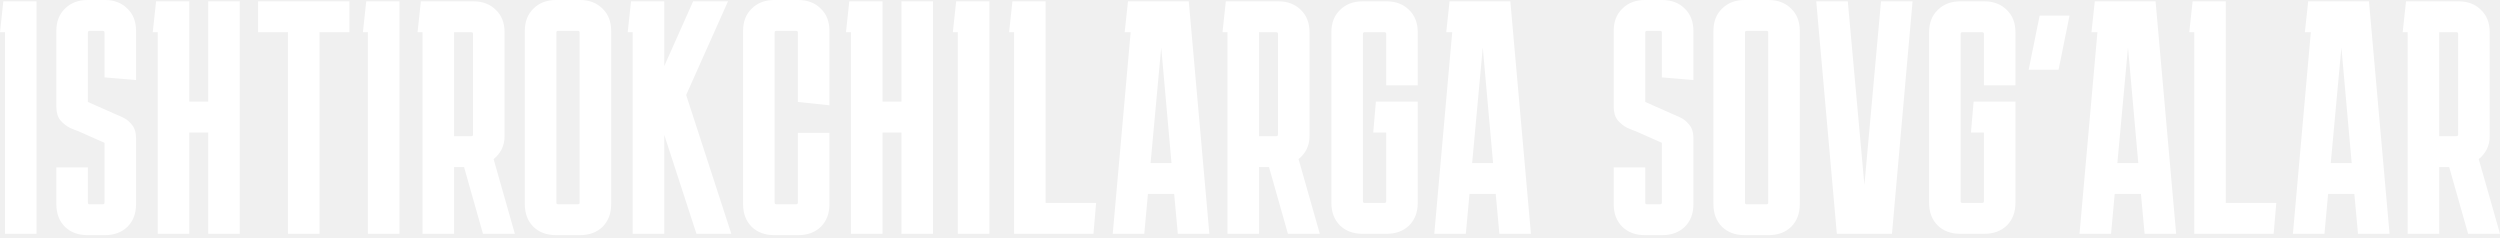
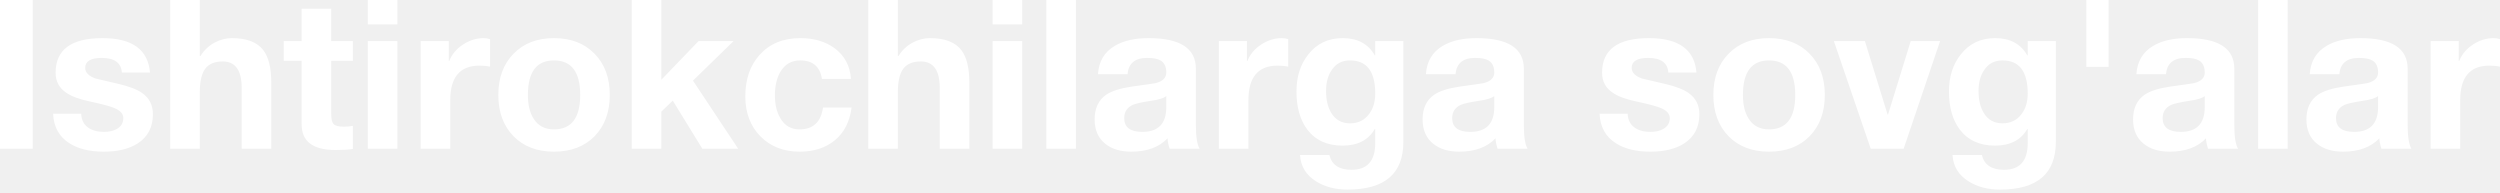
- <svg xmlns="http://www.w3.org/2000/svg" width="347" height="33" viewBox="0 0 347 33" fill="none">
-   <path d="M0.692 32.453V4.472H3.91786e-05L0.461 0.184H5.071V32.453H0.692ZM12.2 23.234V28.12C12.2 28.274 12.277 28.351 12.43 28.351H14.274C14.428 28.351 14.505 28.274 14.505 28.12V19.822L10.863 18.209C10.586 18.117 10.202 17.963 9.711 17.748C9.219 17.502 8.773 17.149 8.374 16.688C8.005 16.227 7.821 15.597 7.821 14.798V4.287C7.821 2.996 8.22 1.967 9.019 1.199C9.818 0.4 10.863 1.19464e-07 12.154 1.19464e-07H14.551C15.842 1.19464e-07 16.887 0.4 17.686 1.199C18.485 1.967 18.884 2.996 18.884 4.287V11.11L14.505 10.741V4.518C14.505 4.364 14.428 4.287 14.274 4.287H12.43C12.277 4.287 12.2 4.364 12.2 4.518V14.152L15.842 15.766C16.118 15.889 16.502 16.058 16.994 16.273C17.486 16.488 17.916 16.826 18.285 17.287C18.684 17.748 18.884 18.378 18.884 19.177V28.351C18.884 29.641 18.485 30.686 17.686 31.485C16.887 32.254 15.842 32.638 14.551 32.638H12.154C10.863 32.638 9.818 32.254 9.019 31.485C8.22 30.686 7.821 29.641 7.821 28.351V23.234H12.2ZM26.273 0.184V14.106H28.9V0.184H33.279V32.453H28.9V18.393H26.273V32.453H21.893V4.472H21.202L21.663 0.184H26.273ZM35.82 4.472V0.184H48.497V4.472H44.348V32.453H39.969V4.472H35.82ZM51.063 32.453V4.472H50.371L50.833 0.184H55.442V32.453H51.063ZM57.956 4.472L58.417 0.184H65.701C66.991 0.184 68.036 0.584 68.835 1.383C69.634 2.151 70.034 3.181 70.034 4.472V18.9C70.034 19.576 69.896 20.191 69.619 20.744C69.342 21.267 68.974 21.712 68.513 22.081L71.463 32.453H67.037L64.41 23.188H63.027V32.453H58.648V4.472H57.956ZM65.424 4.472H63.027V18.9H65.424C65.578 18.9 65.654 18.823 65.654 18.67V4.702C65.654 4.548 65.578 4.472 65.424 4.472ZM84.83 28.351C84.83 29.641 84.43 30.686 83.631 31.485C82.832 32.254 81.787 32.638 80.497 32.638H77.178C75.887 32.638 74.842 32.254 74.043 31.485C73.244 30.686 72.844 29.641 72.844 28.351V4.287C72.844 2.996 73.244 1.967 74.043 1.199C74.842 0.4 75.887 1.19464e-07 77.178 1.19464e-07H80.497C81.787 1.19464e-07 82.832 0.4 83.631 1.199C84.43 1.967 84.83 2.996 84.83 4.287V28.351ZM77.454 4.287C77.301 4.287 77.224 4.364 77.224 4.518V28.12C77.224 28.274 77.301 28.351 77.454 28.351H80.22C80.374 28.351 80.451 28.274 80.451 28.12V4.518C80.451 4.364 80.374 4.287 80.22 4.287H77.454ZM87.817 32.453V4.472H87.126L87.587 0.184H92.197V9.174L96.207 0.184H101.048L95.239 13.184L101.509 32.453H96.668L92.197 18.716V32.453H87.817ZM115.125 18.439V28.351C115.125 29.641 114.726 30.686 113.927 31.485C113.128 32.254 112.083 32.638 110.792 32.638H107.473C106.182 32.638 105.137 32.254 104.338 31.485C103.539 30.686 103.14 29.641 103.14 28.351V4.287C103.14 2.996 103.539 1.967 104.338 1.199C105.137 0.4 106.182 1.19464e-07 107.473 1.19464e-07H110.792C112.083 1.19464e-07 113.128 0.4 113.927 1.199C114.726 1.967 115.125 2.996 115.125 4.287V14.613L110.746 14.152V4.518C110.746 4.364 110.669 4.287 110.515 4.287H107.75C107.596 4.287 107.519 4.364 107.519 4.518V28.12C107.519 28.274 107.596 28.351 107.75 28.351H110.515C110.669 28.351 110.746 28.274 110.746 28.12V18.439H115.125ZM122.492 0.184V14.106H125.12V0.184H129.499V32.453H125.12V18.393H122.492V32.453H118.113V4.472H117.421L117.882 0.184H122.492ZM132.945 32.453V4.472H132.254L132.715 0.184H137.324V32.453H132.945ZM152.141 28.166L151.772 32.453H140.755V4.472H140.063L140.524 0.184H145.134V28.166H152.141ZM158.825 32.453H154.446L156.935 4.472H156.105L156.566 0.184H165.002L167.86 32.453H163.481L162.974 26.921H159.332L158.825 32.453ZM159.701 22.634H162.605L161.176 6.592L159.701 22.634ZM169.683 4.472L170.144 0.184H177.428C178.719 0.184 179.764 0.584 180.563 1.383C181.362 2.151 181.761 3.181 181.761 4.472V18.9C181.761 19.576 181.623 20.191 181.346 20.744C181.07 21.267 180.701 21.712 180.24 22.081L183.19 32.453H178.765L176.137 23.188H174.754V32.453H170.375V4.472H169.683ZM177.151 4.472H174.754V18.9H177.151C177.305 18.9 177.382 18.823 177.382 18.67V4.702C177.382 4.548 177.305 4.472 177.151 4.472ZM196.782 28.166C196.782 29.457 196.383 30.502 195.584 31.301C194.785 32.069 193.74 32.453 192.449 32.453H189.13C187.839 32.453 186.794 32.069 185.995 31.301C185.196 30.502 184.797 29.457 184.797 28.166V4.472C184.797 3.181 185.196 2.151 185.995 1.383C186.794 0.584 187.839 0.184 189.13 0.184H192.449C193.74 0.184 194.785 0.584 195.584 1.383C196.383 2.151 196.782 3.181 196.782 4.472V11.847H192.403V4.702C192.403 4.548 192.326 4.472 192.172 4.472H189.407C189.253 4.472 189.176 4.548 189.176 4.702V27.936C189.176 28.089 189.253 28.166 189.407 28.166H192.172C192.326 28.166 192.403 28.089 192.403 27.936V18.393H190.605L190.974 14.106H196.782V28.166ZM203.458 32.453H199.078L201.568 4.472H200.738L201.199 0.184H209.635L212.493 32.453H208.114L207.606 26.921H203.965L203.458 32.453ZM204.333 22.634H207.238L205.809 6.592L204.333 22.634ZM228.361 23.234V28.12C228.361 28.274 228.438 28.351 228.592 28.351H230.436C230.59 28.351 230.666 28.274 230.666 28.12V19.822L227.025 18.209C226.748 18.117 226.364 17.963 225.872 17.748C225.38 17.502 224.935 17.149 224.535 16.688C224.167 16.227 223.982 15.597 223.982 14.798V4.287C223.982 2.996 224.382 1.967 225.181 1.199C225.98 0.4 227.025 1.19464e-07 228.315 1.19464e-07H230.713C232.003 1.19464e-07 233.048 0.4 233.847 1.199C234.646 1.967 235.046 2.996 235.046 4.287V11.11L230.666 10.741V4.518C230.666 4.364 230.59 4.287 230.436 4.287H228.592C228.438 4.287 228.361 4.364 228.361 4.518V14.152L232.003 15.766C232.28 15.889 232.664 16.058 233.156 16.273C233.647 16.488 234.078 16.826 234.446 17.287C234.846 17.748 235.046 18.378 235.046 19.177V28.351C235.046 29.641 234.646 30.686 233.847 31.485C233.048 32.254 232.003 32.638 230.713 32.638H228.315C227.025 32.638 225.98 32.254 225.181 31.485C224.382 30.686 223.982 29.641 223.982 28.351V23.234H228.361ZM249.81 28.351C249.81 29.641 249.41 30.686 248.611 31.485C247.812 32.254 246.767 32.638 245.477 32.638H242.157C240.867 32.638 239.822 32.254 239.023 31.485C238.224 30.686 237.824 29.641 237.824 28.351V4.287C237.824 2.996 238.224 1.967 239.023 1.199C239.822 0.4 240.867 1.19464e-07 242.157 1.19464e-07H245.477C246.767 1.19464e-07 247.812 0.4 248.611 1.199C249.41 1.967 249.81 2.996 249.81 4.287V28.351ZM242.434 4.287C242.28 4.287 242.204 4.364 242.204 4.518V28.12C242.204 28.274 242.28 28.351 242.434 28.351H245.2C245.354 28.351 245.43 28.274 245.43 28.12V4.518C245.43 4.364 245.354 4.287 245.2 4.287H242.434ZM261.084 0.184H265.463L262.605 32.453H254.953L252.095 0.184H256.474L258.779 25.677L261.084 0.184ZM279.745 28.166C279.745 29.457 279.345 30.502 278.546 31.301C277.747 32.069 276.702 32.453 275.412 32.453H272.093C270.802 32.453 269.757 32.069 268.958 31.301C268.159 30.502 267.759 29.457 267.759 28.166V4.472C267.759 3.181 268.159 2.151 268.958 1.383C269.757 0.584 270.802 0.184 272.093 0.184H275.412C276.702 0.184 277.747 0.584 278.546 1.383C279.345 2.151 279.745 3.181 279.745 4.472V11.847H275.366V4.702C275.366 4.548 275.289 4.472 275.135 4.472H272.369C272.216 4.472 272.139 4.548 272.139 4.702V27.936C272.139 28.089 272.216 28.166 272.369 28.166H275.135C275.289 28.166 275.366 28.089 275.366 27.936V18.393H273.568L273.937 14.106H279.745V28.166ZM283.101 2.167H287.25L285.729 9.681H281.58L283.101 2.167ZM293.014 32.453H288.635L291.124 4.472H290.295L290.756 0.184H299.192L302.05 32.453H297.67L297.163 26.921H293.521L293.014 32.453ZM293.89 22.634H296.794L295.365 6.592L293.89 22.634ZM315.95 28.166L315.582 32.453H304.564V4.472H303.873L304.334 0.184H308.944V28.166H315.95ZM322.634 32.453H318.255L320.744 4.472H319.915L320.376 0.184H328.812L331.67 32.453H327.29L326.783 26.921H323.141L322.634 32.453ZM323.51 22.634H326.414L324.985 6.592L323.51 22.634ZM333.493 4.472L333.954 0.184H341.237C342.528 0.184 343.573 0.584 344.372 1.383C345.171 2.151 345.57 3.181 345.57 4.472V18.9C345.57 19.576 345.432 20.191 345.156 20.744C344.879 21.267 344.51 21.712 344.049 22.081L347 32.453H342.574L339.946 23.188H338.564V32.453H334.184V4.472H333.493ZM340.961 4.472H338.564V18.9H340.961C341.114 18.9 341.191 18.823 341.191 18.67V4.702C341.191 4.548 341.114 4.472 340.961 4.472Z" fill="white" />
+ <svg xmlns="http://www.w3.org/2000/svg" width="312" height="24" viewBox="0 0 312 24" fill="none">
+   <path d="M5.48379e-05 18.564V-3.63599e-05H4.082V18.564H5.48379e-05ZM6.628 14.196H10.138C10.156 14.959 10.45 15.54 11.022 15.938C11.525 16.285 12.175 16.459 12.972 16.459C13.614 16.459 14.151 16.337 14.585 16.094C15.122 15.782 15.39 15.332 15.39 14.742C15.39 14.222 15.027 13.806 14.298 13.494C13.778 13.269 12.747 12.992 11.204 12.662C9.887 12.385 8.908 12.021 8.266 11.57C7.382 10.981 6.94 10.149 6.94 9.074C6.94 6.197 8.89 4.758 12.79 4.758C16.5 4.758 18.476 6.188 18.719 9.048H15.209C15.122 7.835 14.281 7.228 12.686 7.228C11.317 7.228 10.632 7.644 10.632 8.476C10.632 9.048 11.066 9.49 11.932 9.802C12.036 9.837 12.998 10.062 14.819 10.478C16.153 10.79 17.133 11.172 17.757 11.622C18.641 12.246 19.083 13.122 19.083 14.248C19.083 15.878 18.441 17.1 17.159 17.915C16.101 18.59 14.697 18.928 12.946 18.928C11.196 18.928 9.774 18.582 8.682 17.889C7.382 17.074 6.698 15.843 6.628 14.196ZM21.244 18.564V-3.63599e-05H24.936V6.994H25.014C25.464 6.266 26.062 5.703 26.808 5.304C27.501 4.94 28.212 4.758 28.94 4.758C30.794 4.758 32.103 5.261 32.866 6.266C33.525 7.133 33.854 8.476 33.854 10.296V18.564H30.162V10.972C30.162 8.771 29.373 7.67 27.796 7.67C26.79 7.67 26.062 7.974 25.612 8.58C25.161 9.187 24.936 10.166 24.936 11.518V18.564H21.244ZM41.336 1.092V5.122H44.04V7.592H41.336V14.248C41.336 14.872 41.44 15.288 41.648 15.496C41.856 15.704 42.272 15.808 42.896 15.808C43.312 15.808 43.694 15.774 44.04 15.704V18.59C43.52 18.677 42.801 18.721 41.882 18.721C39.057 18.721 37.644 17.654 37.644 15.522V7.592H35.408V5.122H37.644V1.092H41.336ZM45.901 18.564V5.122H49.593V18.564H45.901ZM49.593 -3.63599e-05V3.042H45.901V-3.63599e-05H49.593ZM52.5 18.564V5.122H56.01V7.618H56.062C56.392 6.786 56.964 6.101 57.778 5.564C58.593 5.027 59.451 4.758 60.352 4.758C60.63 4.758 60.898 4.801 61.158 4.888V8.32C60.777 8.234 60.335 8.19 59.833 8.19C57.406 8.19 56.192 9.629 56.192 12.506V18.564H52.5ZM62.19 11.856C62.19 9.707 62.823 7.991 64.088 6.708C65.353 5.408 67.035 4.758 69.132 4.758C71.247 4.758 72.937 5.408 74.202 6.708C75.468 7.991 76.1 9.707 76.1 11.856C76.1 13.988 75.468 15.704 74.202 17.005C72.937 18.287 71.247 18.928 69.132 18.928C67.035 18.928 65.353 18.287 64.088 17.005C62.823 15.704 62.19 13.988 62.19 11.856ZM65.882 11.856C65.882 13.087 66.116 14.066 66.584 14.794C67.139 15.696 67.988 16.146 69.132 16.146C71.316 16.146 72.408 14.716 72.408 11.856C72.408 8.979 71.316 7.54 69.132 7.54C66.966 7.54 65.882 8.979 65.882 11.856ZM78.839 18.564V-3.63599e-05H82.531V9.958L87.185 5.122H91.553L86.483 10.062L92.126 18.564H87.653L83.961 12.558L82.531 13.936V18.564H78.839ZM106.198 9.854H102.583C102.341 8.312 101.431 7.54 99.853 7.54C98.779 7.54 97.955 8.017 97.383 8.97C96.933 9.768 96.707 10.747 96.707 11.908C96.707 13.035 96.933 13.98 97.383 14.742C97.921 15.678 98.718 16.146 99.775 16.146C101.474 16.146 102.453 15.236 102.713 13.416H106.276C106.05 15.184 105.357 16.545 104.196 17.498C103.051 18.452 101.587 18.928 99.801 18.928C97.791 18.928 96.153 18.287 94.887 17.005C93.639 15.722 93.015 14.066 93.015 12.038C93.015 9.889 93.613 8.156 94.809 6.838C96.057 5.451 97.747 4.758 99.879 4.758C101.578 4.758 102.999 5.174 104.144 6.006C105.409 6.942 106.094 8.225 106.198 9.854ZM108.361 18.564V-3.63599e-05H112.053V6.994H112.131C112.582 6.266 113.18 5.703 113.925 5.304C114.619 4.94 115.33 4.758 116.058 4.758C117.912 4.758 119.221 5.261 119.984 6.266C120.642 7.133 120.972 8.476 120.972 10.296V18.564H117.28V10.972C117.28 8.771 116.491 7.67 114.914 7.67C113.908 7.67 113.18 7.974 112.729 8.58C112.279 9.187 112.053 10.166 112.053 11.518V18.564H108.361ZM123.878 18.564V5.122H127.57V18.564H123.878ZM127.57 -3.63599e-05V3.042H123.878V-3.63599e-05H127.57ZM130.581 18.564V-3.63599e-05H134.273V18.564H130.581ZM145.553 13.364V11.986C145.258 12.246 144.617 12.446 143.629 12.584C142.502 12.758 141.757 12.922 141.393 13.078C140.665 13.408 140.301 13.962 140.301 14.742C140.301 15.886 141.055 16.459 142.563 16.459C144.556 16.459 145.553 15.427 145.553 13.364ZM140.717 9.256H137.025C137.129 7.662 137.831 6.483 139.131 5.72C140.205 5.079 141.609 4.758 143.343 4.758C147.278 4.758 149.245 6.032 149.245 8.58V15.574C149.245 17.065 149.401 18.062 149.713 18.564H145.969C145.813 18.079 145.726 17.646 145.709 17.265C144.651 18.374 143.143 18.928 141.185 18.928C139.833 18.928 138.749 18.599 137.935 17.941C137.051 17.23 136.609 16.216 136.609 14.898C136.609 13.529 137.085 12.506 138.039 11.83C138.732 11.362 139.781 11.024 141.185 10.816C143.178 10.539 144.192 10.392 144.227 10.374C145.111 10.149 145.553 9.707 145.553 9.048C145.553 8.32 145.31 7.818 144.825 7.54C144.478 7.332 143.923 7.228 143.161 7.228C141.653 7.228 140.838 7.904 140.717 9.256ZM152.111 18.564V5.122H155.621V7.618H155.673C156.002 6.786 156.574 6.101 157.389 5.564C158.204 5.027 159.062 4.758 159.963 4.758C160.24 4.758 160.509 4.801 160.769 4.888V8.32C160.388 8.234 159.946 8.19 159.443 8.19C157.016 8.19 155.803 9.629 155.803 12.506V18.564H152.111ZM175.139 5.122V17.706C175.139 21.676 172.816 23.661 168.171 23.661C166.663 23.661 165.363 23.323 164.271 22.647C163.005 21.867 162.329 20.766 162.242 19.345H165.909C166.203 20.575 167.122 21.191 168.665 21.191C170.641 21.191 171.629 20.081 171.629 17.863V16.094H171.577C170.779 17.481 169.436 18.174 167.547 18.174C165.64 18.174 164.175 17.507 163.152 16.172C162.251 14.976 161.8 13.39 161.8 11.414C161.8 9.56 162.294 8.017 163.282 6.786C164.34 5.434 165.77 4.758 167.573 4.758C169.427 4.758 170.762 5.477 171.577 6.916H171.629V5.122H175.139ZM168.483 15.392C169.488 15.392 170.277 15.011 170.849 14.248C171.369 13.572 171.629 12.714 171.629 11.674C171.629 8.918 170.58 7.54 168.483 7.54C167.495 7.54 166.741 7.93 166.221 8.71C165.735 9.386 165.493 10.27 165.493 11.362C165.493 12.472 165.709 13.382 166.143 14.092C166.663 14.959 167.443 15.392 168.483 15.392ZM186.484 13.364V11.986C186.189 12.246 185.548 12.446 184.56 12.584C183.433 12.758 182.688 12.922 182.324 13.078C181.596 13.408 181.232 13.962 181.232 14.742C181.232 15.886 181.986 16.459 183.494 16.459C185.487 16.459 186.484 15.427 186.484 13.364ZM181.648 9.256H177.955C178.059 7.662 178.761 6.483 180.062 5.72C181.136 5.079 182.54 4.758 184.274 4.758C188.208 4.758 190.176 6.032 190.176 8.58V15.574C190.176 17.065 190.332 18.062 190.644 18.564H186.9C186.744 18.079 186.657 17.646 186.64 17.265C185.582 18.374 184.074 18.928 182.116 18.928C180.764 18.928 179.68 18.599 178.865 17.941C177.981 17.23 177.539 16.216 177.539 14.898C177.539 13.529 178.016 12.506 178.969 11.83C179.663 11.362 180.712 11.024 182.116 10.816C184.109 10.539 185.123 10.392 185.158 10.374C186.042 10.149 186.484 9.707 186.484 9.048C186.484 8.32 186.241 7.818 185.756 7.54C185.409 7.332 184.854 7.228 184.092 7.228C182.584 7.228 181.769 7.904 181.648 9.256ZM199.628 14.196H203.138C203.156 14.959 203.45 15.54 204.022 15.938C204.525 16.285 205.175 16.459 205.972 16.459C206.614 16.459 207.151 16.337 207.584 16.094C208.122 15.782 208.39 15.332 208.39 14.742C208.39 14.222 208.026 13.806 207.298 13.494C206.778 13.269 205.747 12.992 204.204 12.662C202.887 12.385 201.908 12.021 201.266 11.57C200.382 10.981 199.94 10.149 199.94 9.074C199.94 6.197 201.89 4.758 205.79 4.758C209.5 4.758 211.476 6.188 211.718 9.048H208.208C208.122 7.835 207.281 7.228 205.686 7.228C204.317 7.228 203.632 7.644 203.632 8.476C203.632 9.048 204.066 9.49 204.932 9.802C205.036 9.837 205.998 10.062 207.818 10.478C209.153 10.79 210.132 11.172 210.756 11.622C211.64 12.246 212.082 13.122 212.082 14.248C212.082 15.878 211.441 17.1 210.158 17.915C209.101 18.59 207.697 18.928 205.946 18.928C204.196 18.928 202.774 18.582 201.682 17.889C200.382 17.074 199.697 15.843 199.628 14.196ZM213.827 11.856C213.827 9.707 214.46 7.991 215.725 6.708C216.991 5.408 218.672 4.758 220.77 4.758C222.884 4.758 224.574 5.408 225.84 6.708C227.105 7.991 227.738 9.707 227.738 11.856C227.738 13.988 227.105 15.704 225.84 17.005C224.574 18.287 222.884 18.928 220.77 18.928C218.672 18.928 216.991 18.287 215.725 17.005C214.46 15.704 213.827 13.988 213.827 11.856ZM217.519 11.856C217.519 13.087 217.753 14.066 218.221 14.794C218.776 15.696 219.626 16.146 220.77 16.146C222.954 16.146 224.046 14.716 224.046 11.856C224.046 8.979 222.954 7.54 220.77 7.54C218.603 7.54 217.519 8.979 217.519 11.856ZM242.125 5.122L237.575 18.564H233.466L228.864 5.122H232.738L235.573 14.3H235.625L238.459 5.122H242.125ZM256.569 5.122V17.706C256.569 21.676 254.246 23.661 249.601 23.661C248.093 23.661 246.793 23.323 245.701 22.647C244.435 21.867 243.759 20.766 243.673 19.345H247.339C247.633 20.575 248.552 21.191 250.095 21.191C252.071 21.191 253.059 20.081 253.059 17.863V16.094H253.007C252.21 17.481 250.866 18.174 248.977 18.174C247.07 18.174 245.605 17.507 244.583 16.172C243.681 14.976 243.231 13.39 243.231 11.414C243.231 9.56 243.725 8.017 244.713 6.786C245.77 5.434 247.2 4.758 249.003 4.758C250.857 4.758 252.192 5.477 253.007 6.916H253.059V5.122H256.569ZM249.913 15.392C250.918 15.392 251.707 15.011 252.279 14.248C252.799 13.572 253.059 12.714 253.059 11.674C253.059 8.918 252.01 7.54 249.913 7.54C248.925 7.54 248.171 7.93 247.651 8.71C247.165 9.386 246.923 10.27 246.923 11.362C246.923 12.472 247.139 13.382 247.573 14.092C248.093 14.959 248.873 15.392 249.913 15.392ZM260.374 8.346V-3.63599e-05H263.156V8.346H260.374ZM275.15 13.364V11.986C274.856 12.246 274.214 12.446 273.226 12.584C272.1 12.758 271.354 12.922 270.99 13.078C270.262 13.408 269.898 13.962 269.898 14.742C269.898 15.886 270.652 16.459 272.16 16.459C274.154 16.459 275.15 15.427 275.15 13.364ZM270.314 9.256H266.622C266.726 7.662 267.428 6.483 268.728 5.72C269.803 5.079 271.207 4.758 272.94 4.758C276.875 4.758 278.843 6.032 278.843 8.58V15.574C278.843 17.065 278.999 18.062 279.311 18.564H275.566C275.41 18.079 275.324 17.646 275.306 17.265C274.249 18.374 272.741 18.928 270.782 18.928C269.43 18.928 268.347 18.599 267.532 17.941C266.648 17.23 266.206 16.216 266.206 14.898C266.206 13.529 266.683 12.506 267.636 11.83C268.33 11.362 269.378 11.024 270.782 10.816C272.776 10.539 273.79 10.392 273.824 10.374C274.708 10.149 275.15 9.707 275.15 9.048C275.15 8.32 274.908 7.818 274.422 7.54C274.076 7.332 273.521 7.228 272.758 7.228C271.25 7.228 270.436 7.904 270.314 9.256ZM281.812 18.564V-3.63599e-05H285.504V18.564H281.812ZM296.784 13.364V11.986C296.489 12.246 295.848 12.446 294.86 12.584C293.733 12.758 292.988 12.922 292.624 13.078C291.896 13.408 291.532 13.962 291.532 14.742C291.532 15.886 292.286 16.459 293.794 16.459C295.787 16.459 296.784 15.427 296.784 13.364ZM291.948 9.256H288.256C288.36 7.662 289.062 6.483 290.362 5.72C291.436 5.079 292.84 4.758 294.574 4.758C298.509 4.758 300.476 6.032 300.476 8.58V15.574C300.476 17.065 300.632 18.062 300.944 18.564H297.2C297.044 18.079 296.957 17.646 296.94 17.265C295.882 18.374 294.374 18.928 292.416 18.928C291.064 18.928 289.98 18.599 289.166 17.941C288.282 17.23 287.84 16.216 287.84 14.898C287.84 13.529 288.316 12.506 289.27 11.83C289.963 11.362 291.012 11.024 292.416 10.816C294.409 10.539 295.423 10.392 295.458 10.374C296.342 10.149 296.784 9.707 296.784 9.048C296.784 8.32 296.541 7.818 296.056 7.54C295.709 7.332 295.154 7.228 294.392 7.228C292.884 7.228 292.069 7.904 291.948 9.256ZM303.342 18.564V5.122H306.852V7.618H306.904C307.233 6.786 307.805 6.101 308.62 5.564C309.435 5.027 310.293 4.758 311.194 4.758C311.471 4.758 311.74 4.801 312 4.888V8.32C311.619 8.234 311.177 8.19 310.674 8.19C308.247 8.19 307.034 9.629 307.034 12.506V18.564H303.342Z" fill="white" />
</svg>
